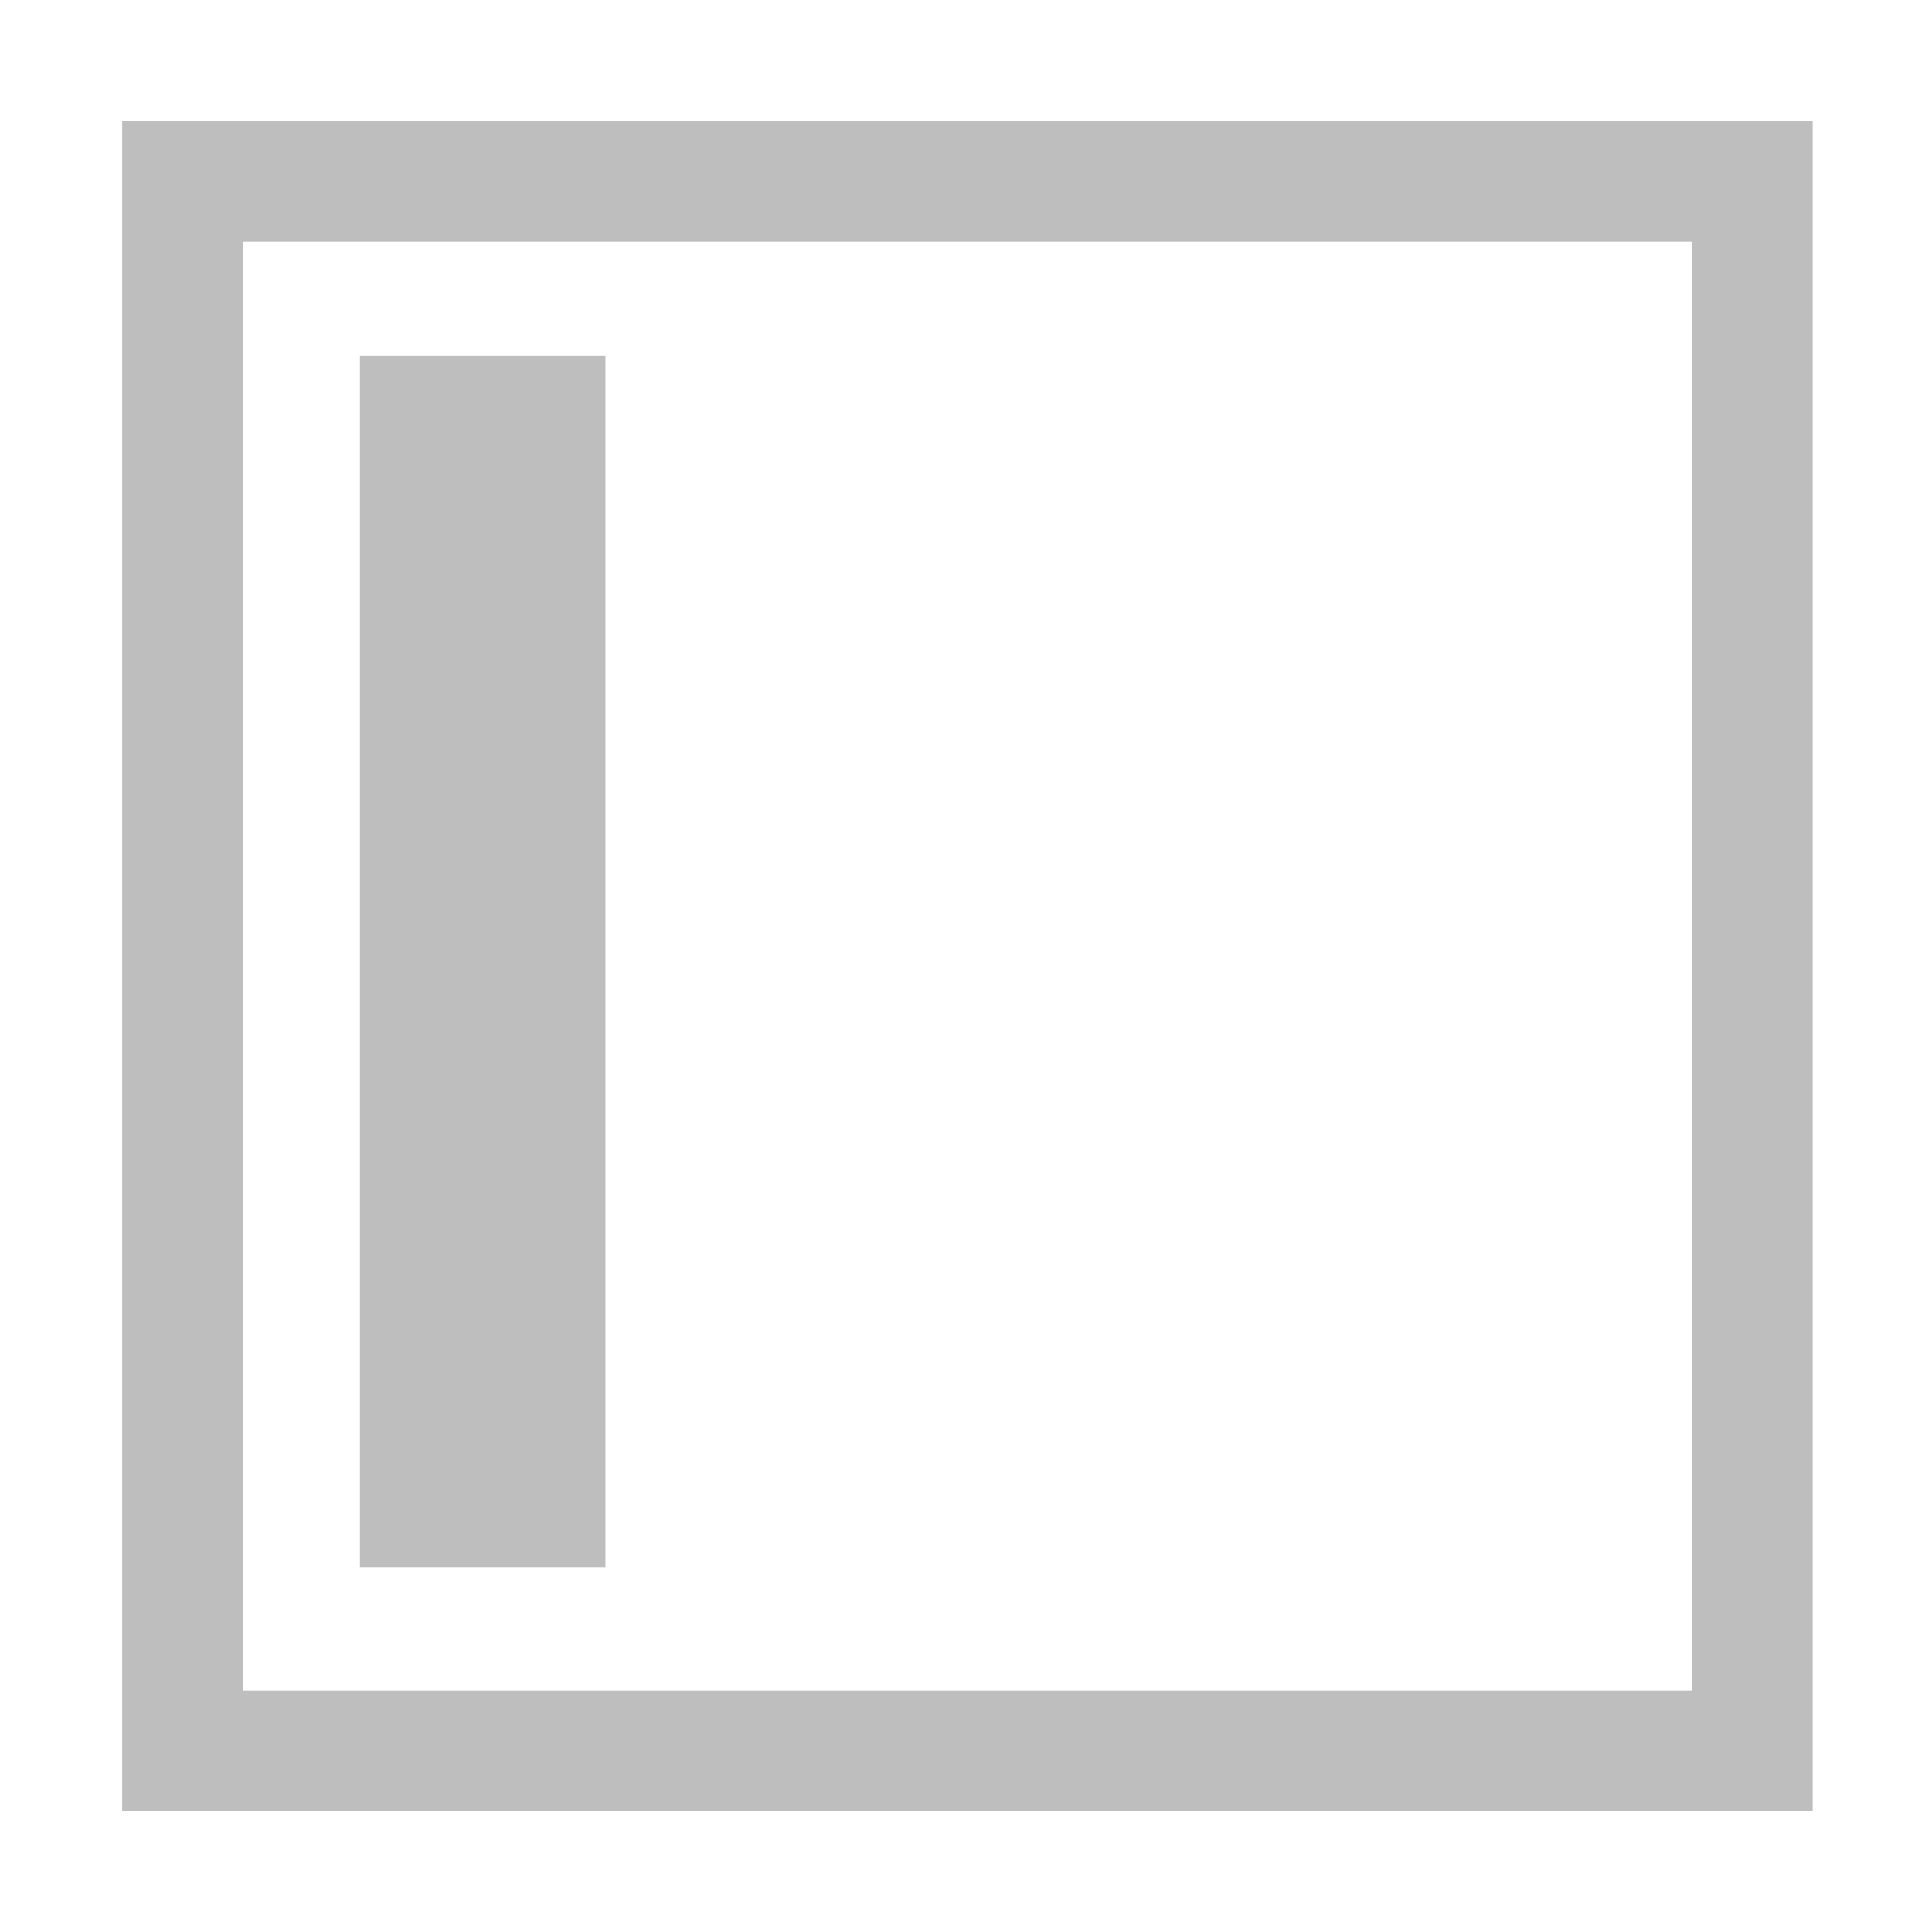
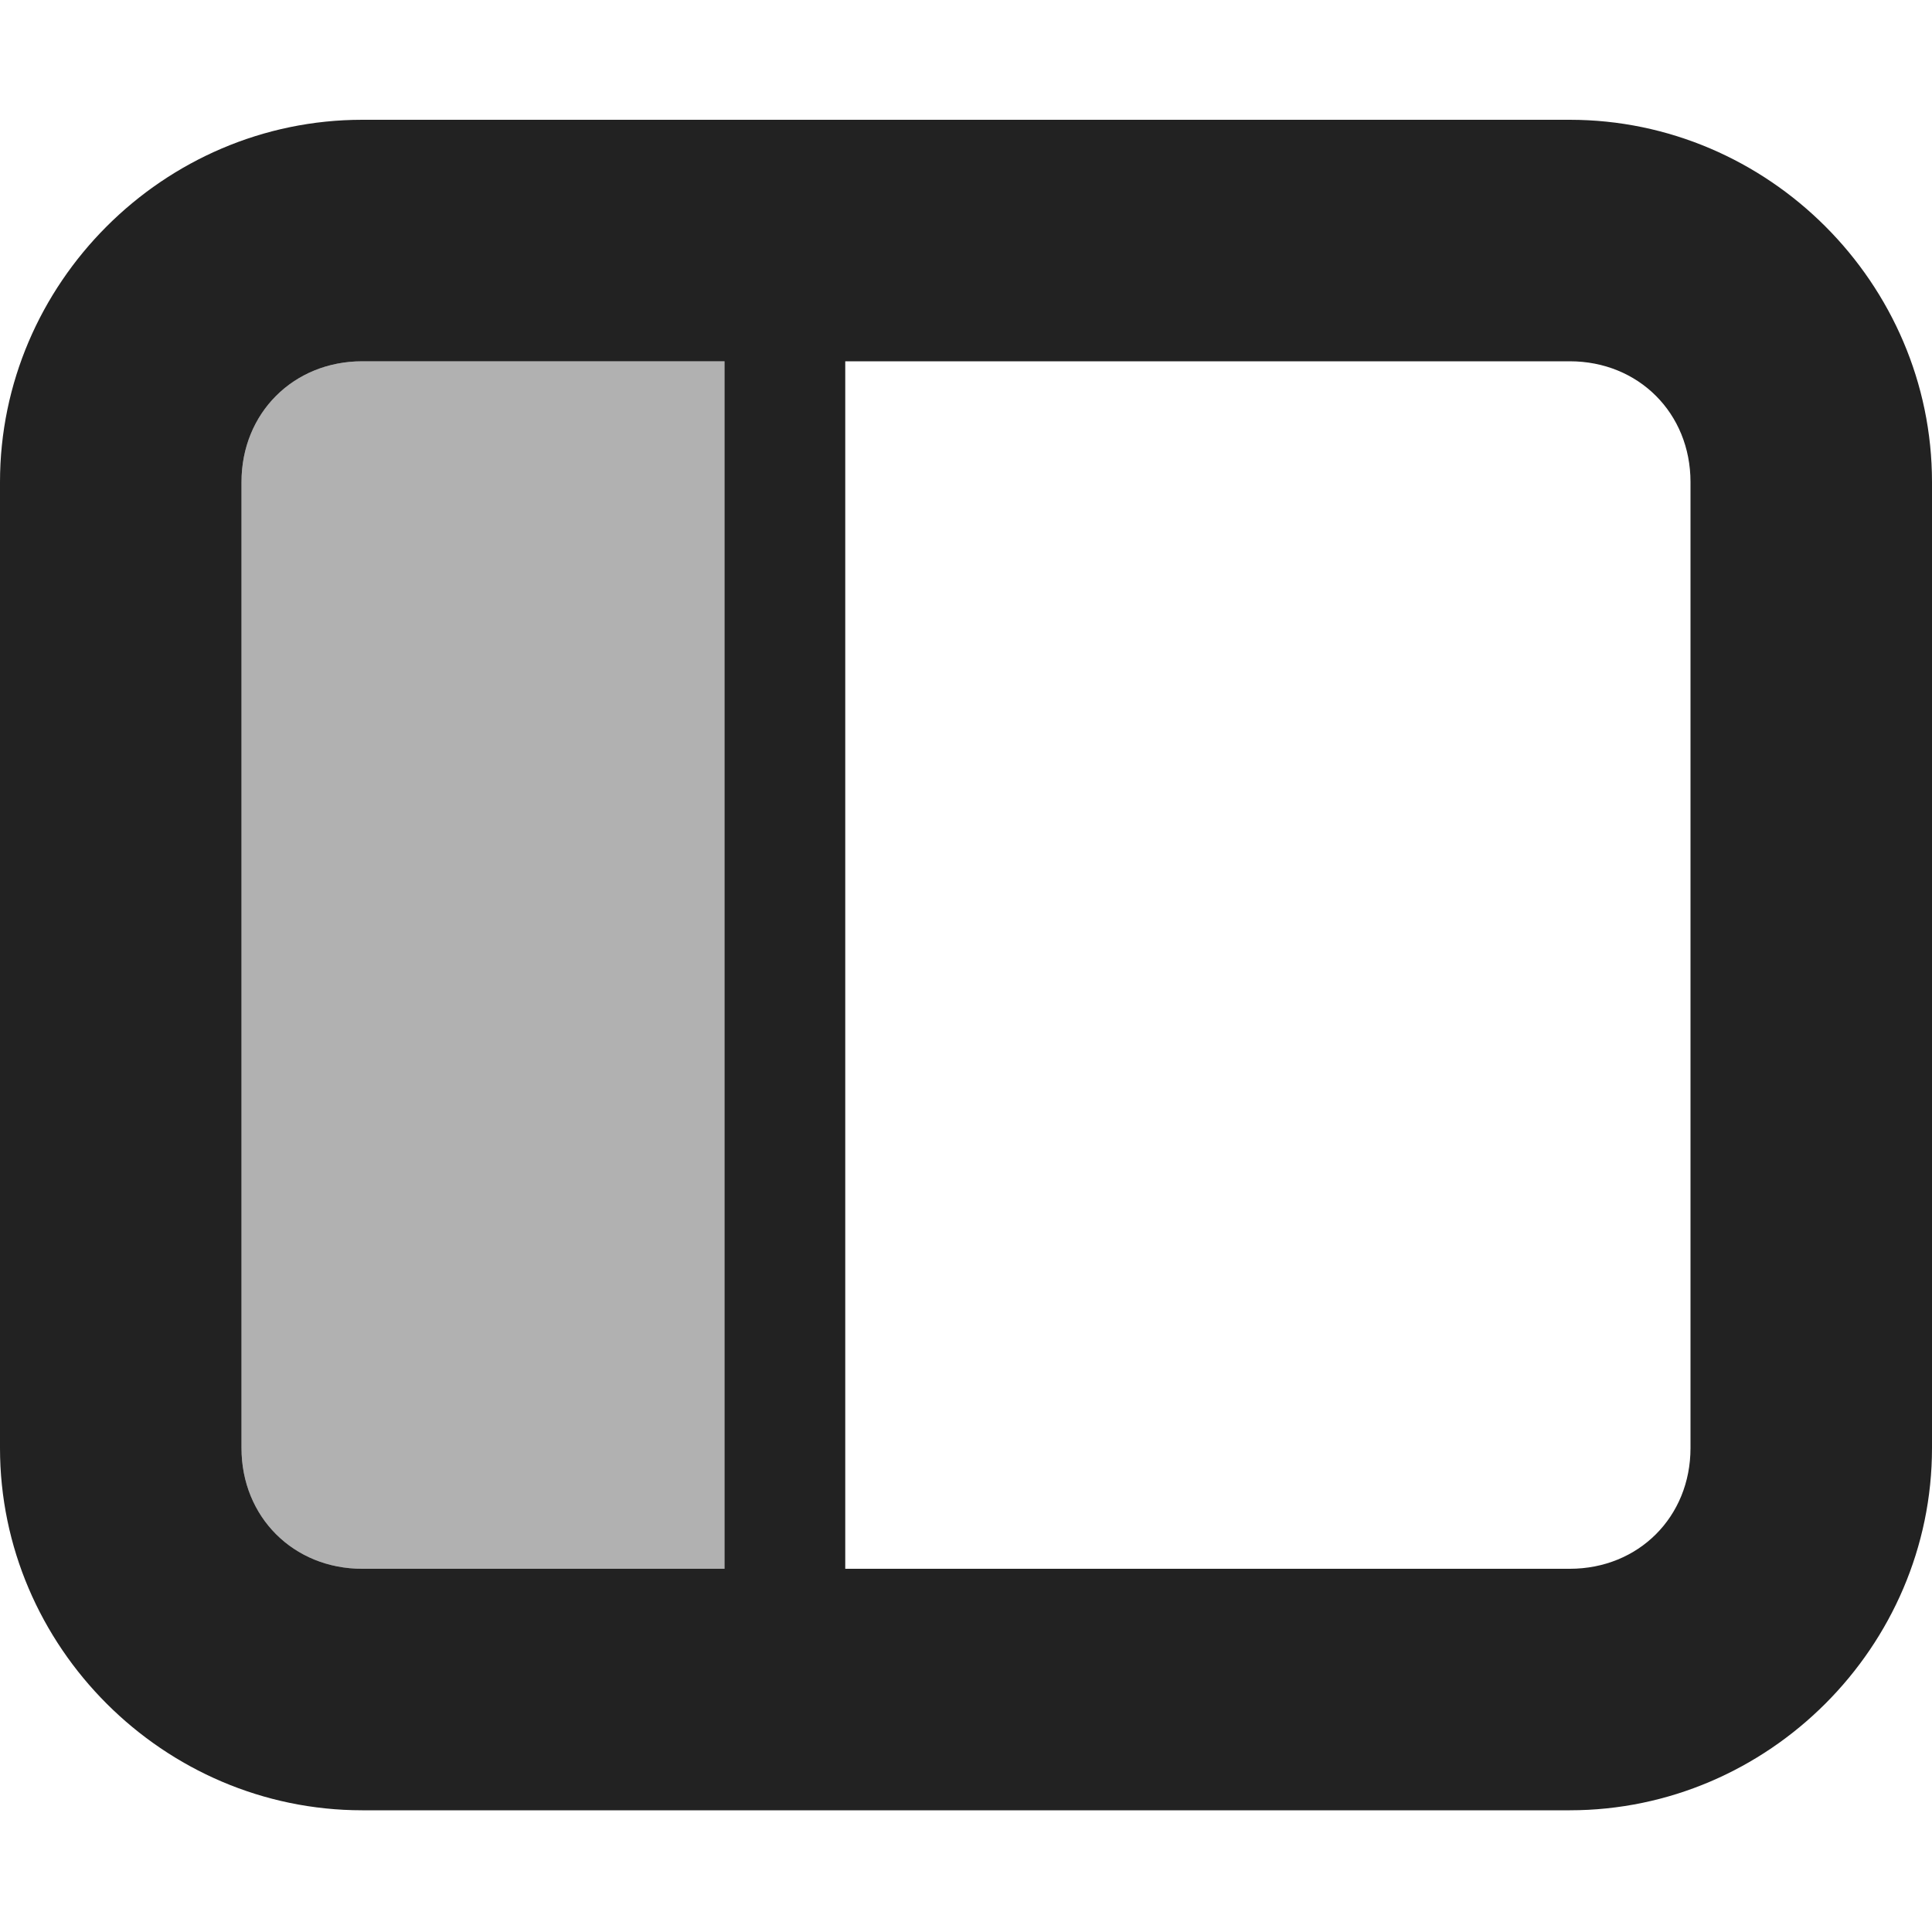
- <svg xmlns="http://www.w3.org/2000/svg" height="16" id="svg7384" version="1.1" width="16">
-   <defs id="defs7386" />
-   <g id="layer2" style="display:inline" transform="translate(100,72.98918)">
-     <path d="m -84.988,-71.988 -0.5,0 -13.5,0 0,14 14,0 0,-14 z m -1,1 0,12 -12,0 0,-12 12,0 z" id="rect8530" style="color:#000000;font-style:normal;font-variant:normal;font-weight:normal;font-stretch:normal;font-size:medium;line-height:normal;font-family:sans-serif;text-indent:0;text-align:start;text-decoration:none;text-decoration-line:none;text-decoration-style:solid;text-decoration-color:#000000;letter-spacing:normal;word-spacing:normal;text-transform:none;direction:ltr;block-progression:tb;writing-mode:lr-tb;baseline-shift:baseline;text-anchor:start;white-space:normal;clip-rule:nonzero;display:inline;overflow:visible;visibility:visible;opacity:1;isolation:auto;mix-blend-mode:normal;color-interpolation:sRGB;color-interpolation-filters:linearRGB;solid-color:#000000;solid-opacity:1;fill:#bebebe;fill-opacity:1;fill-rule:nonzero;stroke:none;stroke-width:1;stroke-linecap:square;stroke-linejoin:miter;stroke-miterlimit:4;stroke-dasharray:none;stroke-dashoffset:0;stroke-opacity:1;marker:none;paint-order:normal;color-rendering:auto;image-rendering:auto;shape-rendering:auto;text-rendering:auto;enable-background:accumulate" />
-     <rect height="2.033" id="rect8532" style="color:#000000;clip-rule:nonzero;display:inline;overflow:visible;visibility:visible;opacity:1;isolation:auto;mix-blend-mode:normal;color-interpolation:sRGB;color-interpolation-filters:linearRGB;solid-color:#000000;solid-opacity:1;fill:#bebebe;fill-opacity:1;fill-rule:nonzero;stroke:none;stroke-width:1;stroke-linecap:square;stroke-linejoin:miter;stroke-miterlimit:4;stroke-dasharray:none;stroke-dashoffset:0;stroke-opacity:1;marker:none;marker-start:none;marker-mid:none;marker-end:none;paint-order:normal;color-rendering:auto;image-rendering:auto;shape-rendering:auto;text-rendering:auto;enable-background:accumulate" transform="matrix(0,1,-1,0,0,0)" width="10.032" x="-70.04" y="94.986" />
+ <svg xmlns="http://www.w3.org/2000/svg" height="16px" viewBox="0 0 16 16" width="16px">
+   <g fill="#222222">
+     <path d="m 3 0.992 c -1.645 0 -3 1.355 -3 3 v 8 c 0 1.645 1.355 3 3 3 h 10 c 1.645 0 3 -1.355 3 -3 v -8 c 0 -1.645 -1.355 -3 -3 -3 z m 0 2 h 3 v 10 h -3 c -0.57 0 -1 -0.43 -1 -1 v -8 c 0 -0.57 0.43 -1 1 -1 z m 4 0 h 6 c 0.57 0 1 0.43 1 1 v 8 c 0 0.57 -0.43 1 -1 1 h -6 z m 0 0" />
+     <path d="m 3 2.992 h 3 v 10 h -3 c -0.57 0 -1 -0.43 -1 -1 v -8 c 0 -0.57 0.43 -1 1 -1 z m 0 0" fill-opacity="0.349" />
  </g>
-   <g id="layer9" style="display:inline" transform="translate(-141.0002,-144.0108)" />
-   <g id="layer1" transform="translate(100,72.98918)" />
</svg>
